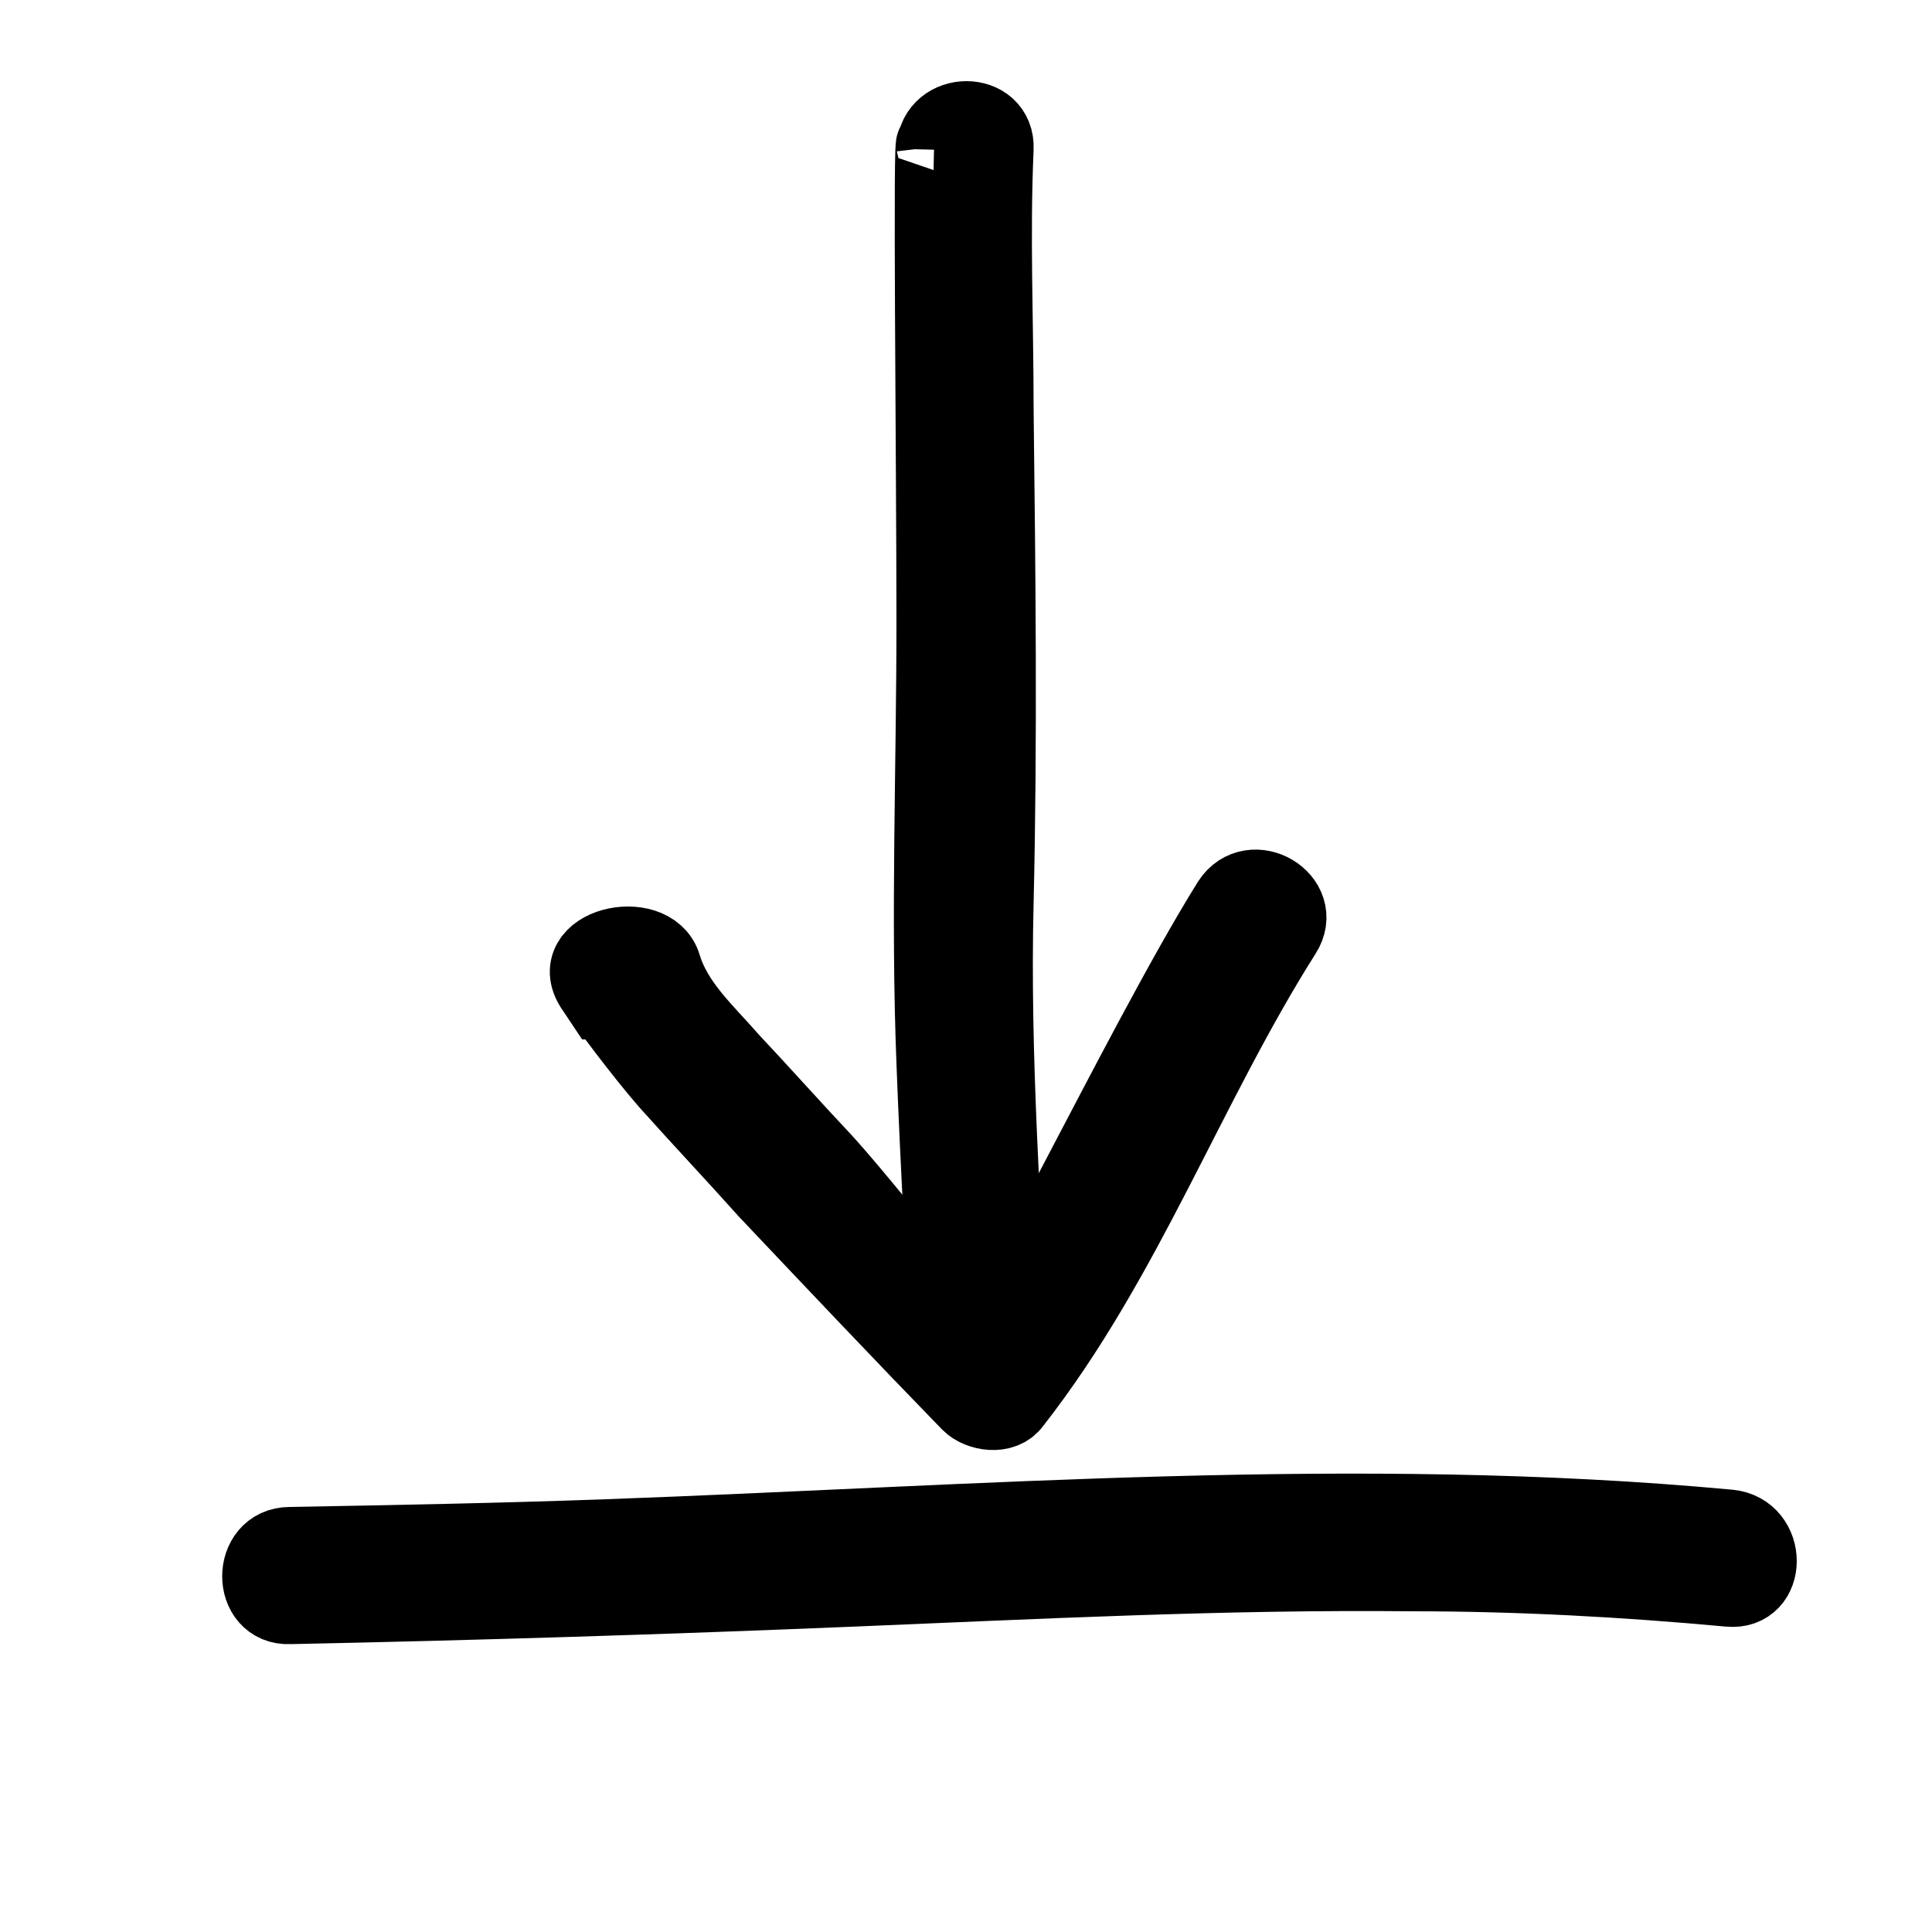
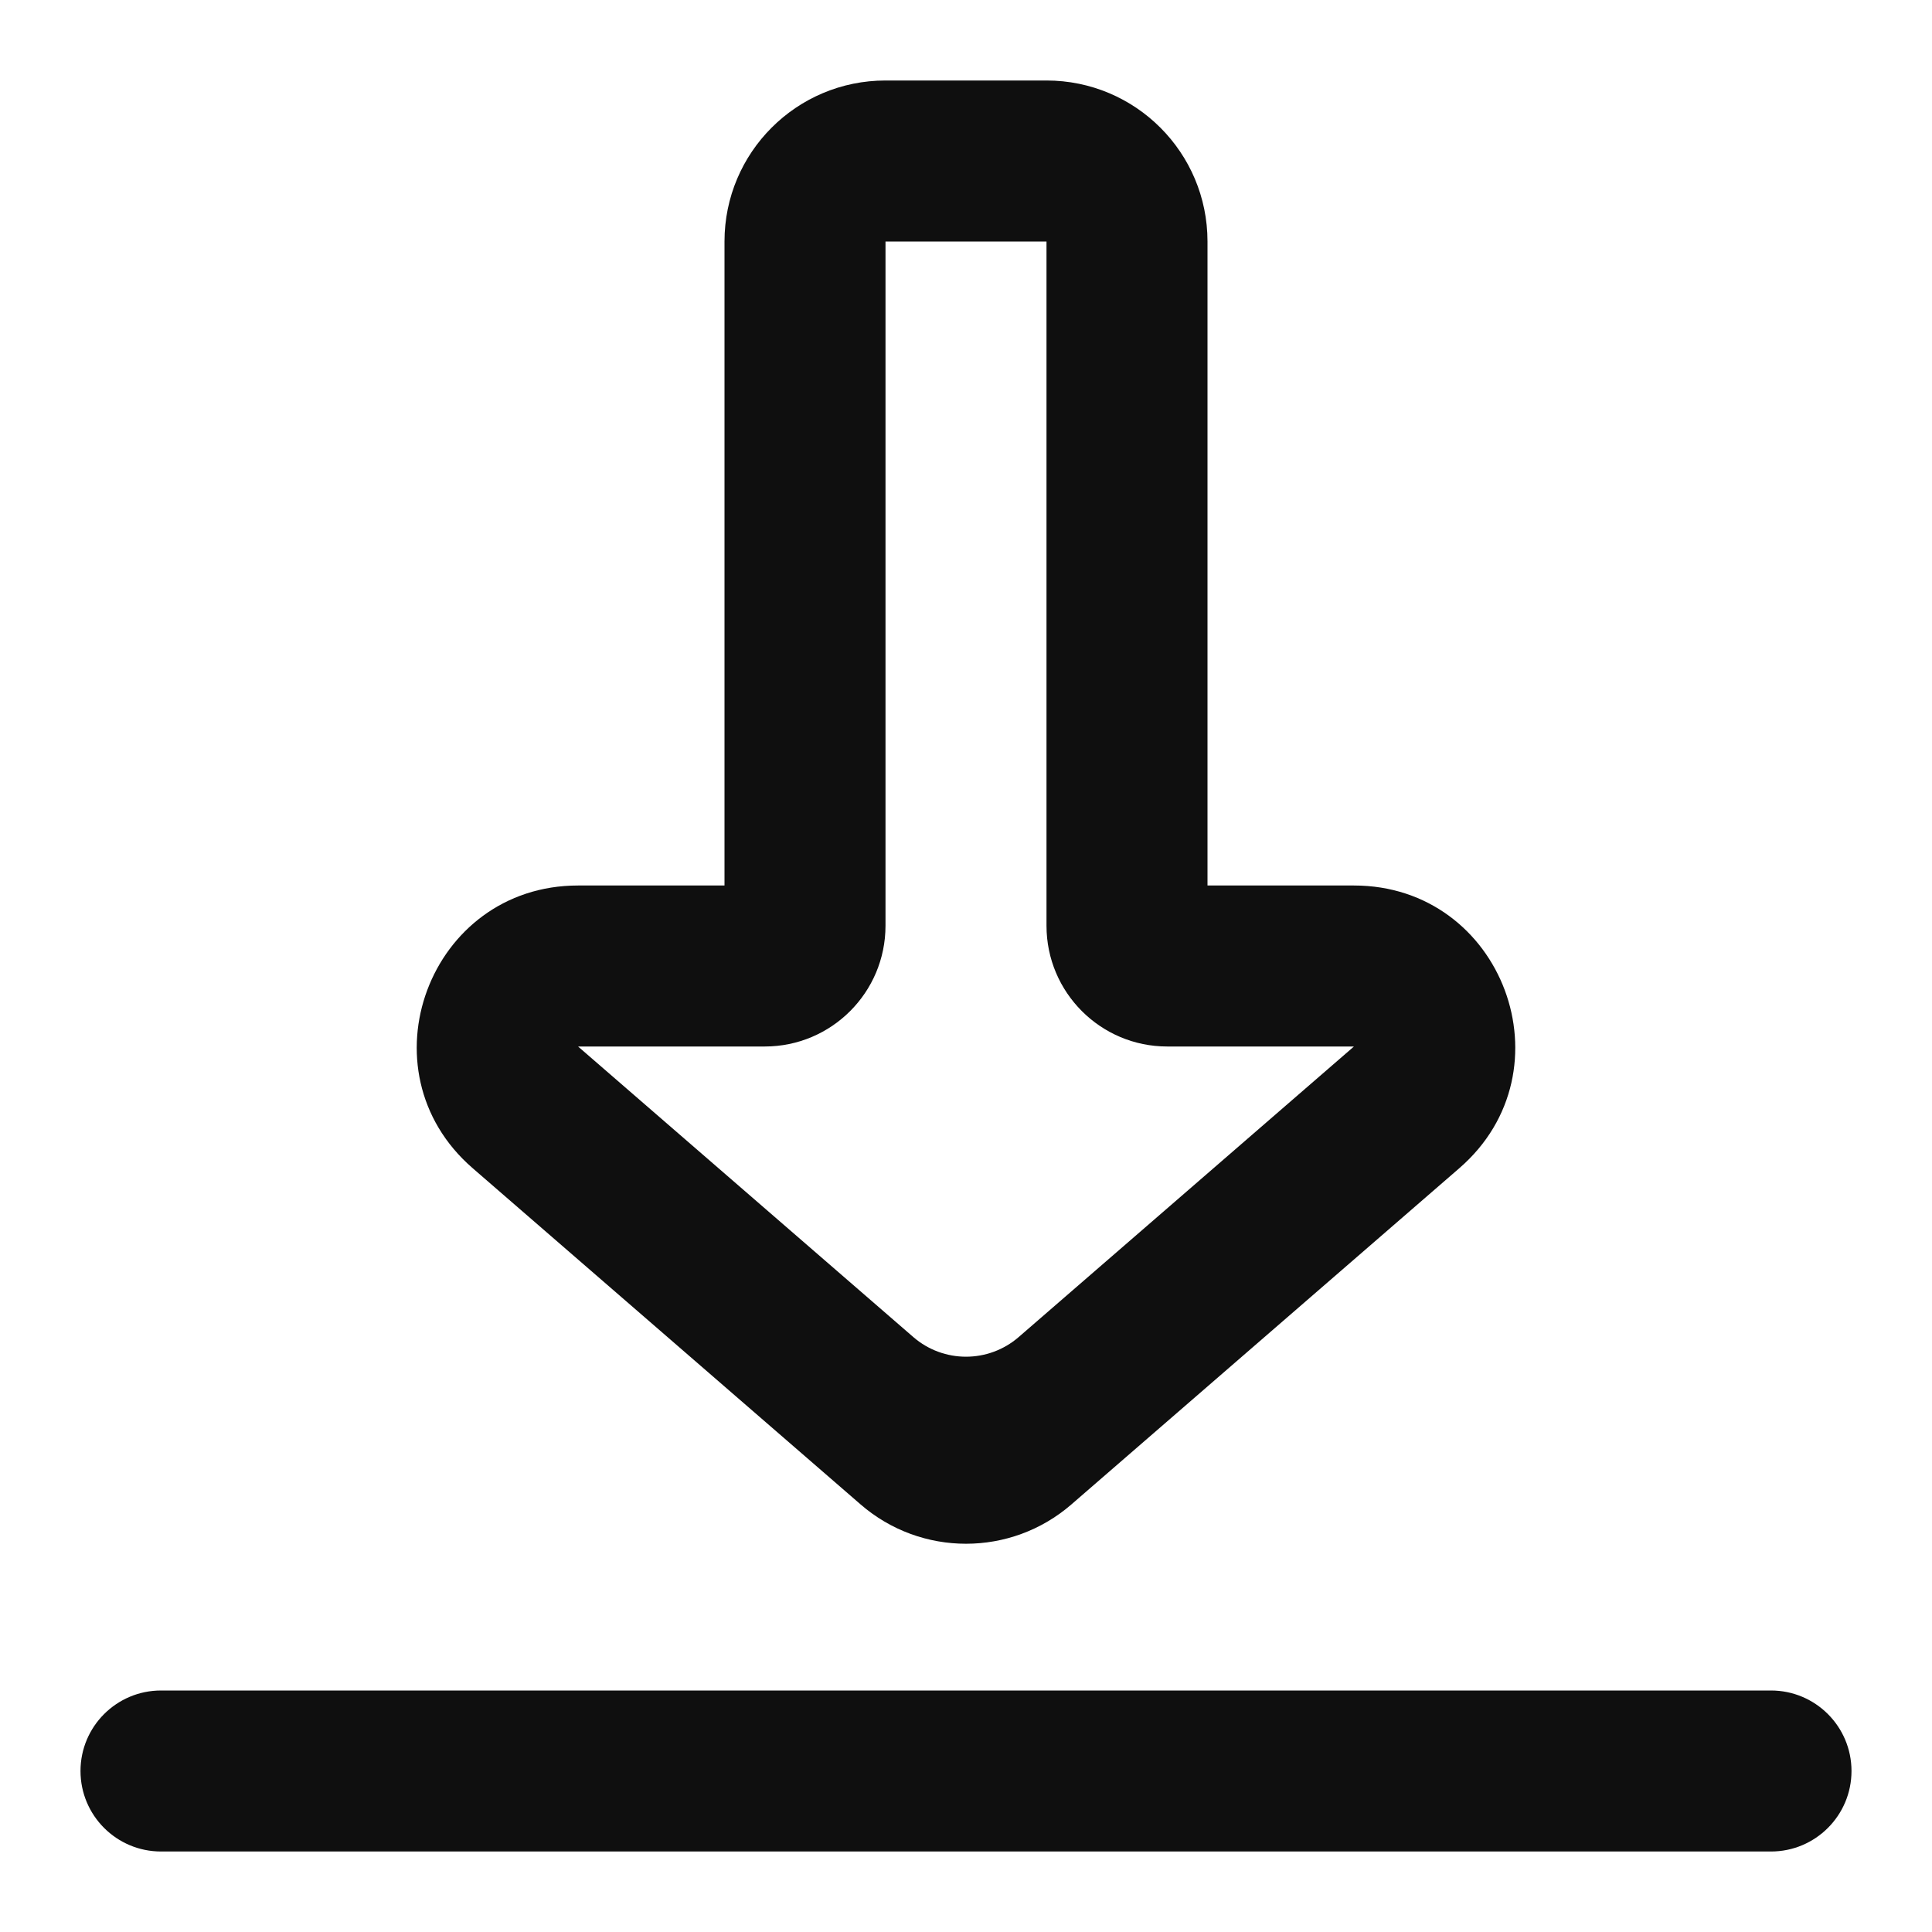
- <svg xmlns="http://www.w3.org/2000/svg" id="Layer_1" data-name="Layer 1" version="1.1" viewBox="0 0 100 100">
-   <defs>
-     <style>
-       .cls-1 {
-         fill: #000;
-         stroke: #000;
-         stroke-miterlimit: 10;
-         stroke-width: 4px;
-       }
-     </style>
-   </defs>
-   <path class="cls-1" d="M48.4,7.6c-.2-1.7,0,16.4,0,24.6,0,7.6-.3,15.2,0,22.8.2,5.3.5,10.5.8,15.8.1,2,3.2,2,3.1,0-.4-8-1-16.1-.8-24.1.2-8.5.1-17,0-25.5,0-4.5-.2-9,0-13.5.1-2-3-2-3.1,0h0Z" />
-   <path class="cls-1" d="M31.3,51.8s1.9,2.6,3.3,4.2c1.7,1.9,3.4,3.7,5.1,5.6,3.5,3.7,7,7.4,10.5,11,.5.5,1.7.7,2.2,0,5.8-7.4,9-16.4,14-24.3,1.1-1.7-1.6-3.3-2.7-1.6-4.8,7.7-12.9,25.1-13.5,23.7h2.2c0,2.2-6.6-6.8-9.8-10.3-1.6-1.7-3.2-3.5-4.8-5.2-1.3-1.5-2.9-2.9-3.5-4.9s-5.1-1-3.5,1.2l.2.3.2.3Z" />
-   <path class="cls-1" d="M89.5,79.1c-19.3-1.8-38.7-.2-58.1.5-5.5.2-10.9.3-16.4.4-2,0-2,3.2,0,3.1,9.7-.2,19.3-.5,29-.9s19.4-.9,29.1-.8c5.5,0,11,.3,16.4.8,2,.2,2-2.9,0-3.1h0Z" />
+ <svg xmlns="http://www.w3.org/2000/svg" width="800px" height="800px" viewBox="0 0 24 24" fill="none">
+   <path fill-rule="evenodd" clip-rule="evenodd" d="M23 22C23 22.552 22.552 23 22 23H2C1.448 23 1 22.552 1 22C1 21.448 1.448 21 2 21H22C22.552 21 23 21.448 23 22Z" fill="#0F0F0F" />
+   <path fill-rule="evenodd" clip-rule="evenodd" d="M13.31 18.688C12.558 19.34 11.442 19.34 10.69 18.688L5.871 14.511C4.472 13.299 5.329 11 7.181 11L9 11V3C9 1.895 9.895 1 11 1L13 1C14.105 1 15 1.895 15 3L15 11H16.819C18.671 11 19.528 13.299 18.129 14.511L13.31 18.688ZM11.345 16.609C11.721 16.935 12.279 16.935 12.655 16.609L16.819 13H14.5C13.672 13 13 12.328 13 11.5V3L11 3V11.5C11 12.328 10.328 13 9.5 13L7.181 13L11.345 16.609Z" fill="#0F0F0F" />
</svg>
